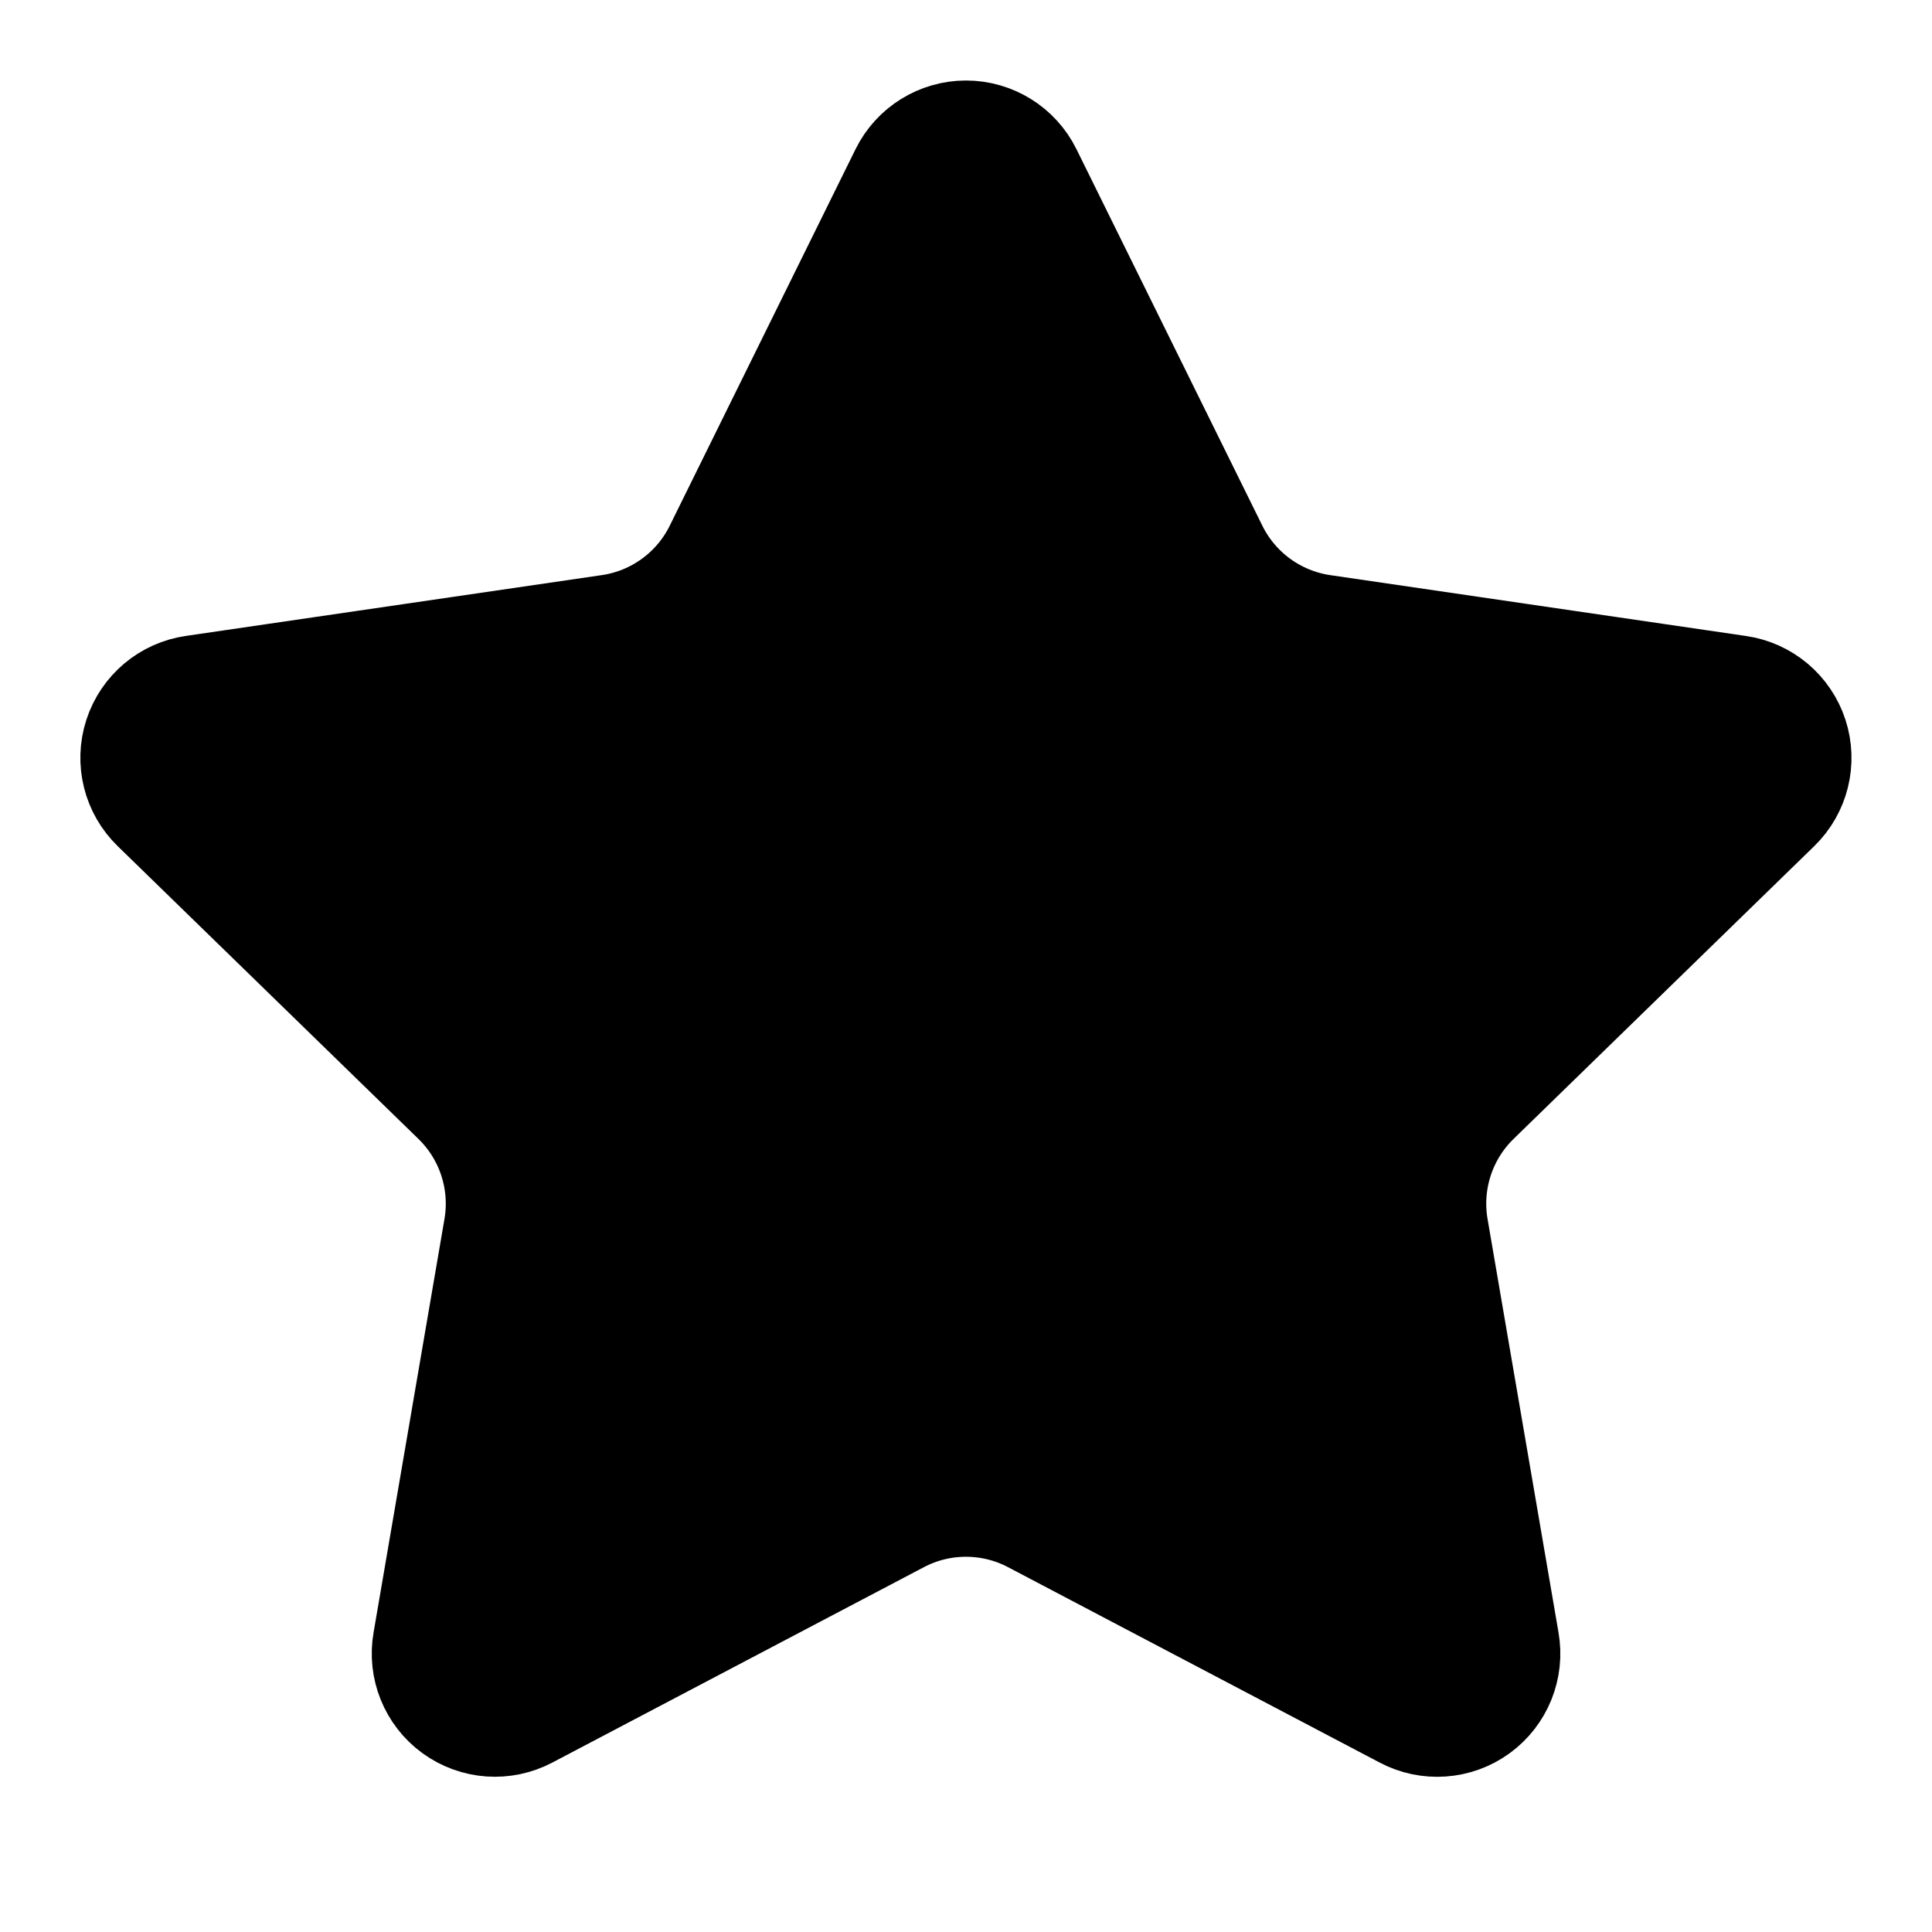
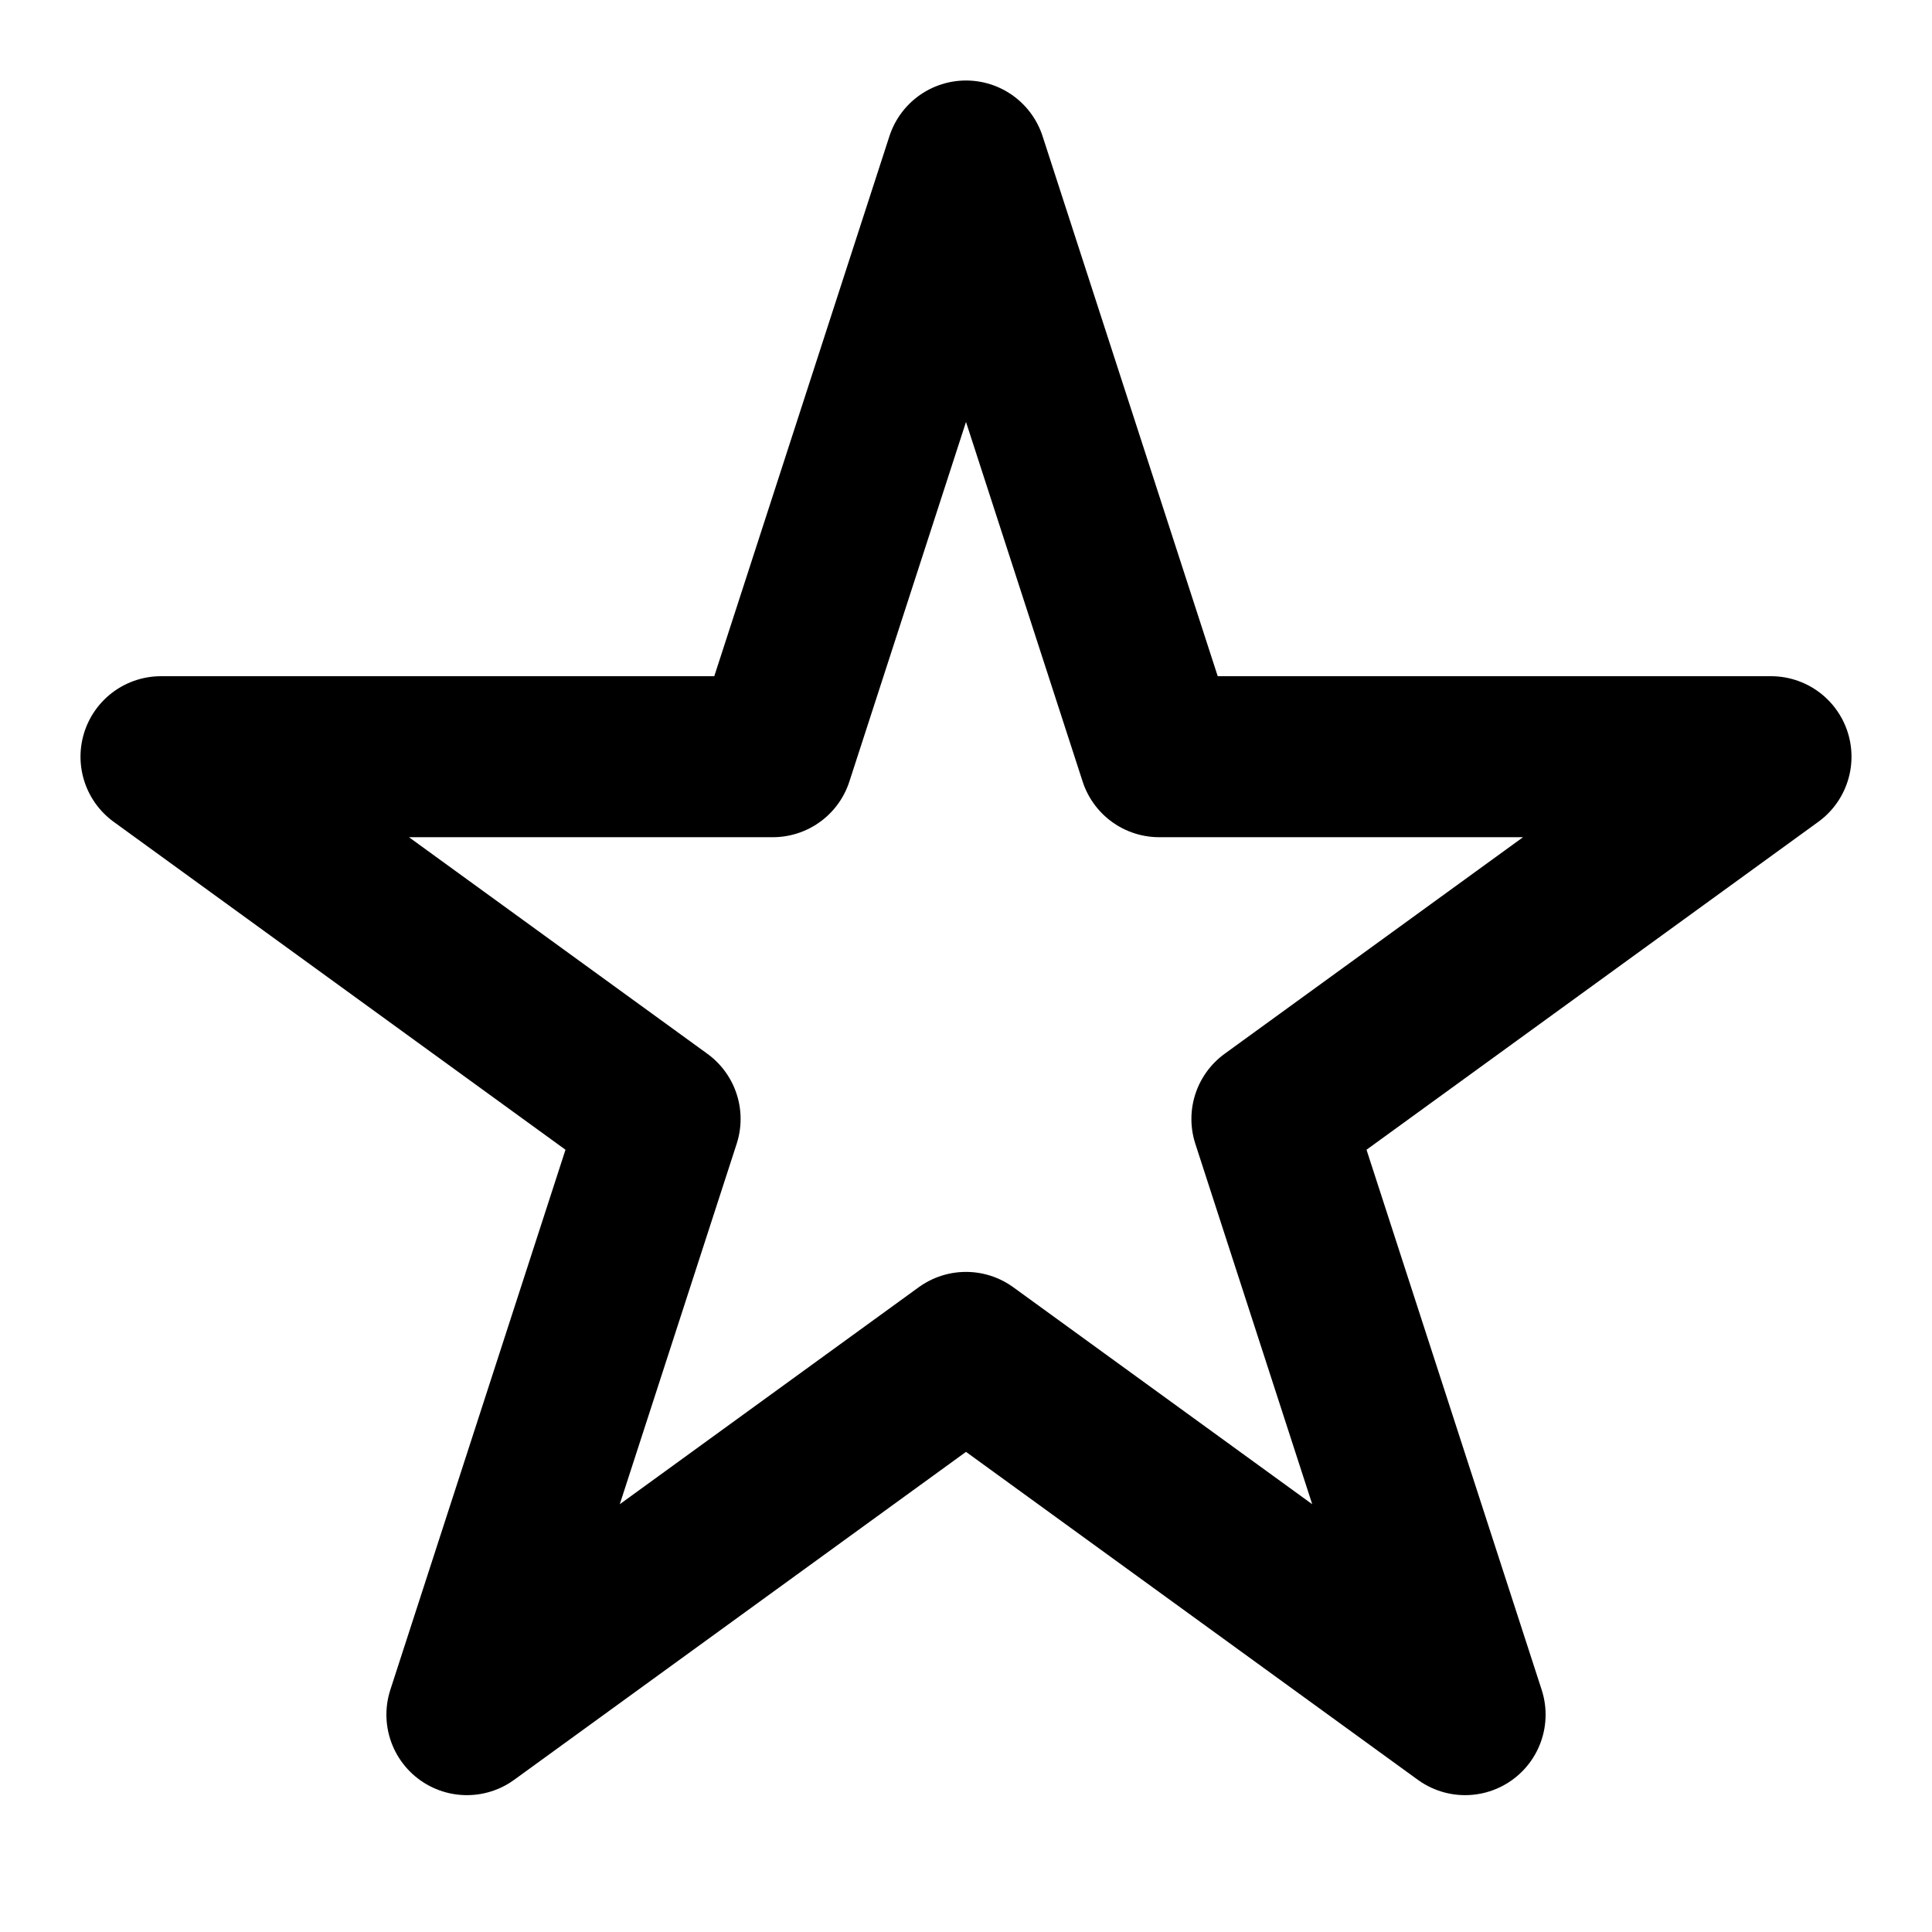
- <svg xmlns="http://www.w3.org/2000/svg" width="24" height="24" viewBox="0 0 24 24" stroke="currentColor" stroke-width="2" stroke-linecap="round" stroke-linejoin="round">
-   <path d="M11.525 2.295a.53.53 0 0 1 .95 0l2.31 4.679a2.123 2.123 0 0 0 1.595 1.16l5.166.756a.53.53 0 0 1 .294.904l-3.736 3.638a2.123 2.123 0 0 0-.611 1.878l.882 5.14a.53.53 0 0 1-.771.56l-4.618-2.428a2.122 2.122 0 0 0-1.973 0L6.396 21.01a.53.53 0 0 1-.77-.56l.881-5.139a2.122 2.122 0 0 0-.611-1.879L2.16 9.795a.53.53 0 0 1 .294-.906l5.165-.755a2.122 2.122 0 0 0 1.597-1.16z" />
+ <svg xmlns="http://www.w3.org/2000/svg" width="24" height="24" viewBox="0 0 24 24" fill="none" stroke="currentColor" stroke-width="2" stroke-linecap="round" stroke-linejoin="round">
+   <path d="M12 2l2.4 7.4H22l-6.2 4.5 2.4 7.4-6.2-4.5-6.2 4.5 2.4-7.4L2 9.4h7.6z" />
</svg>
